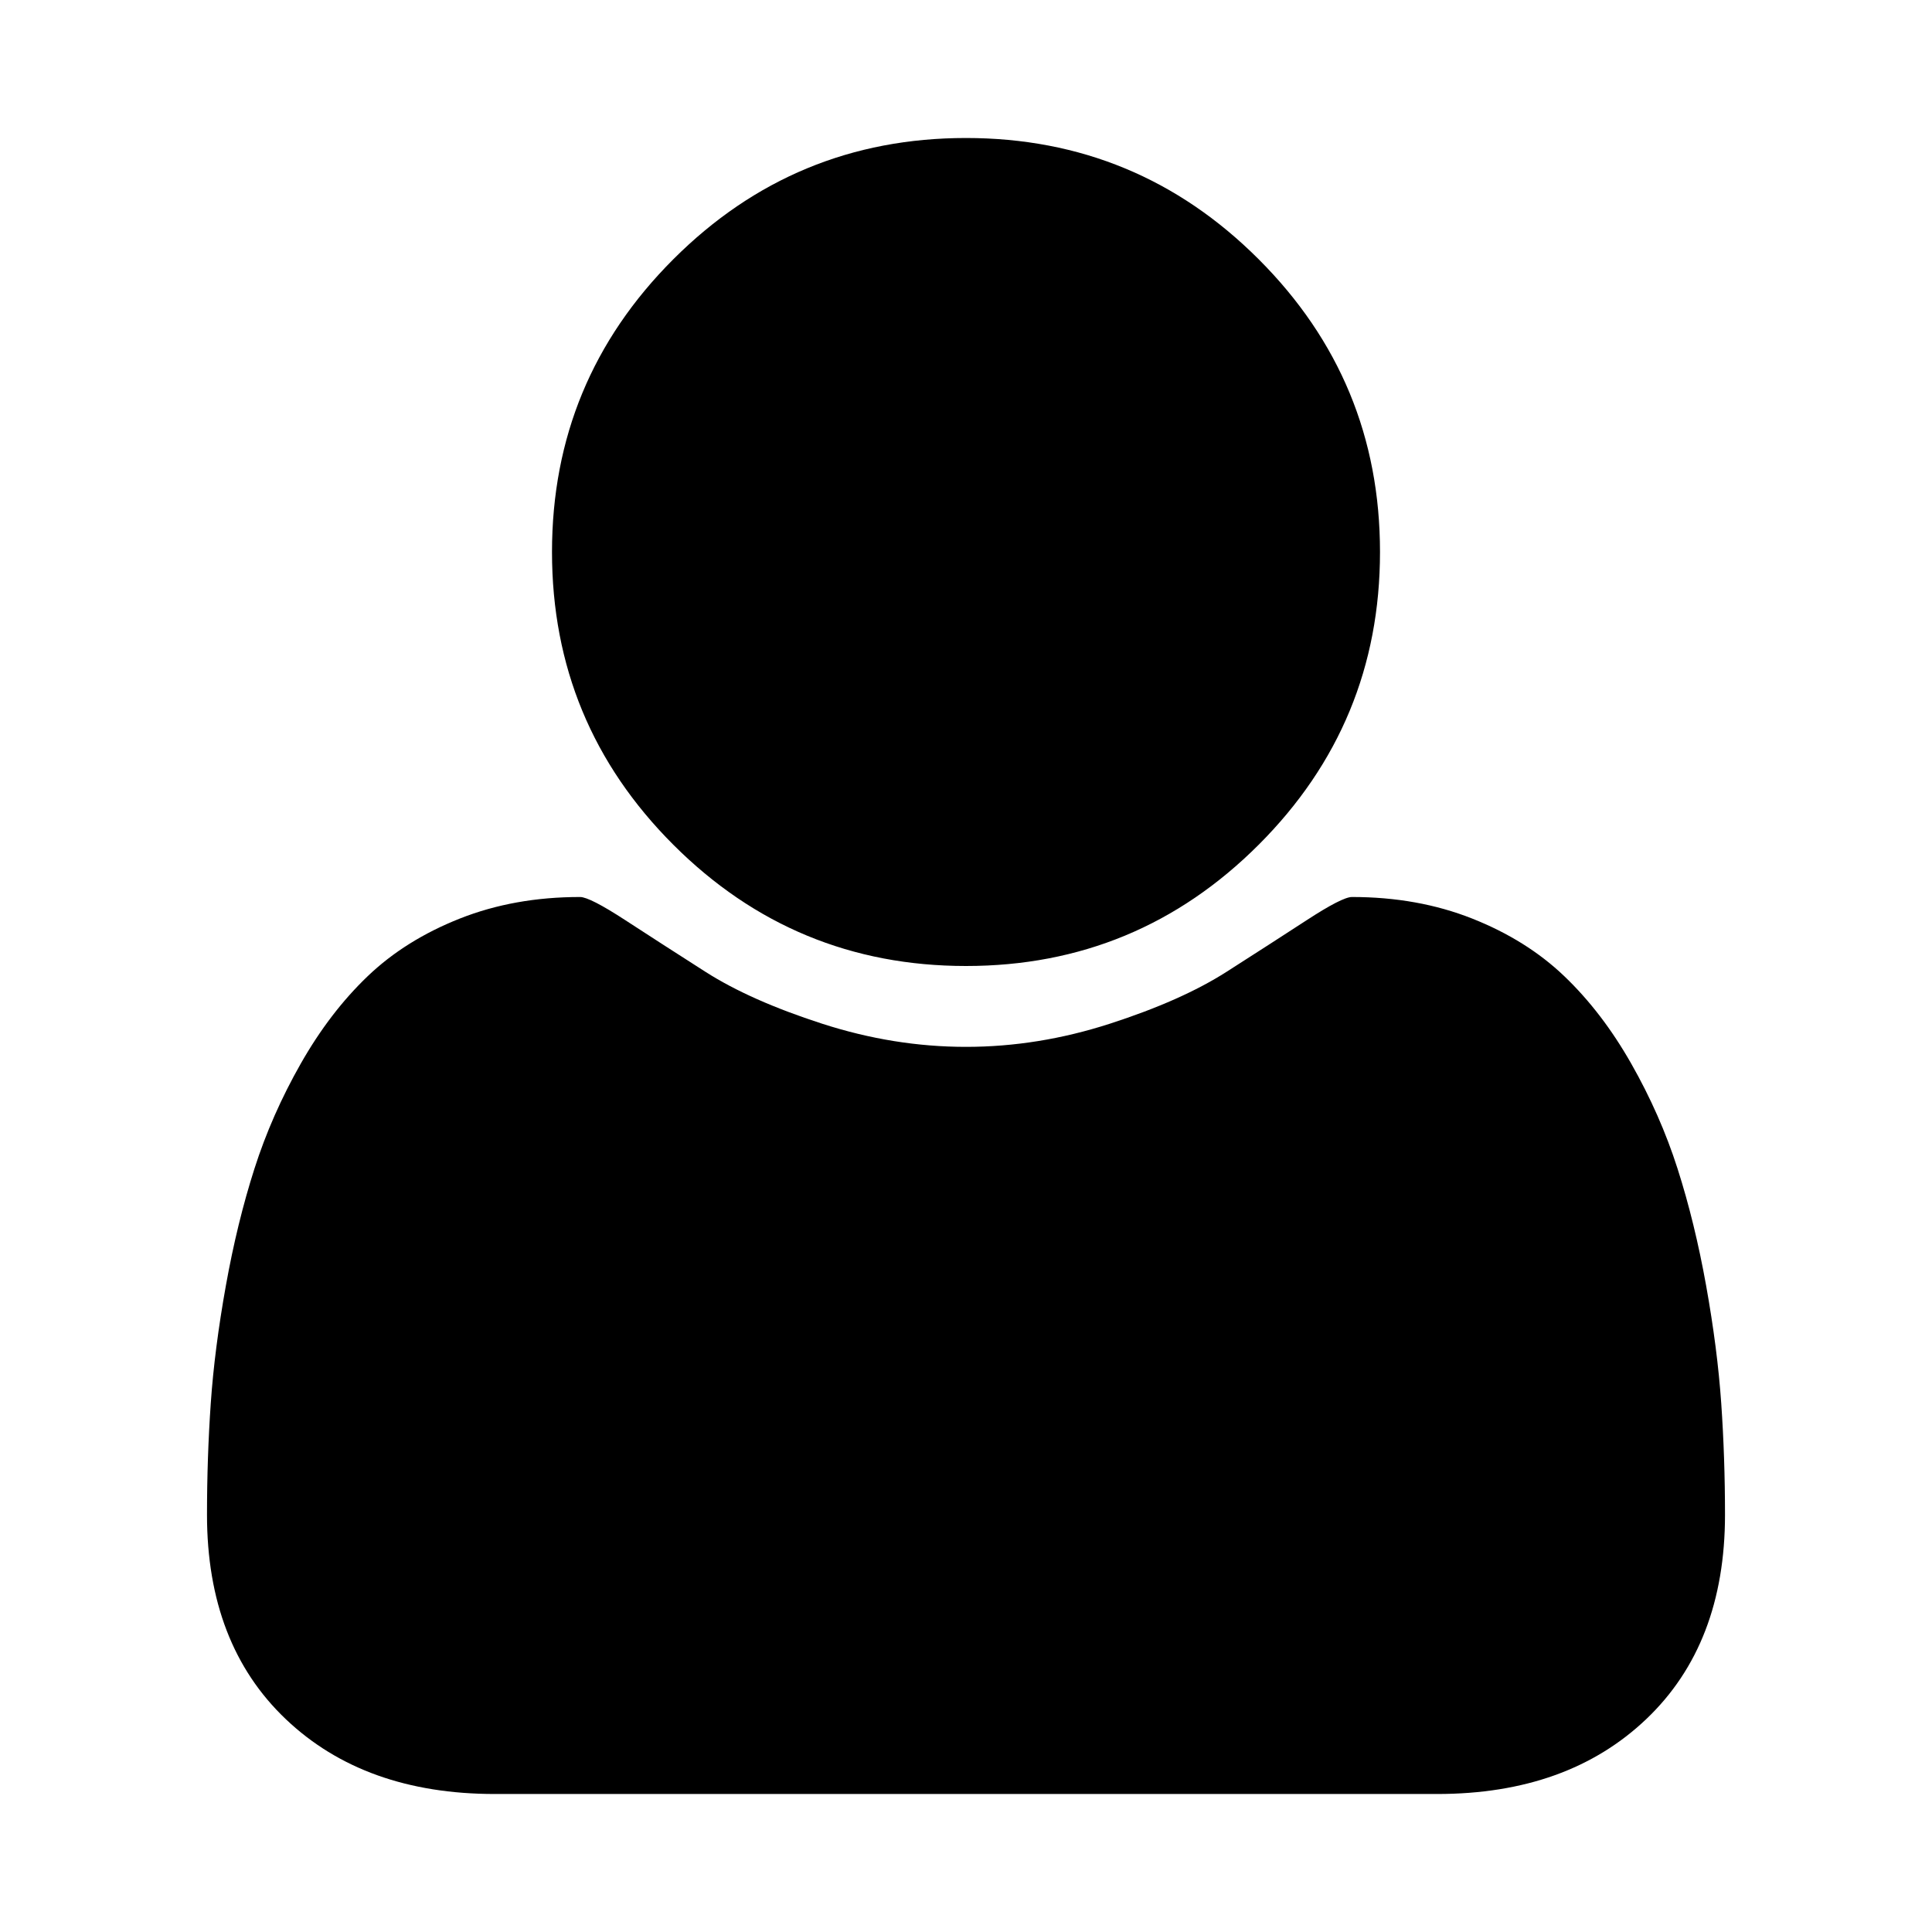
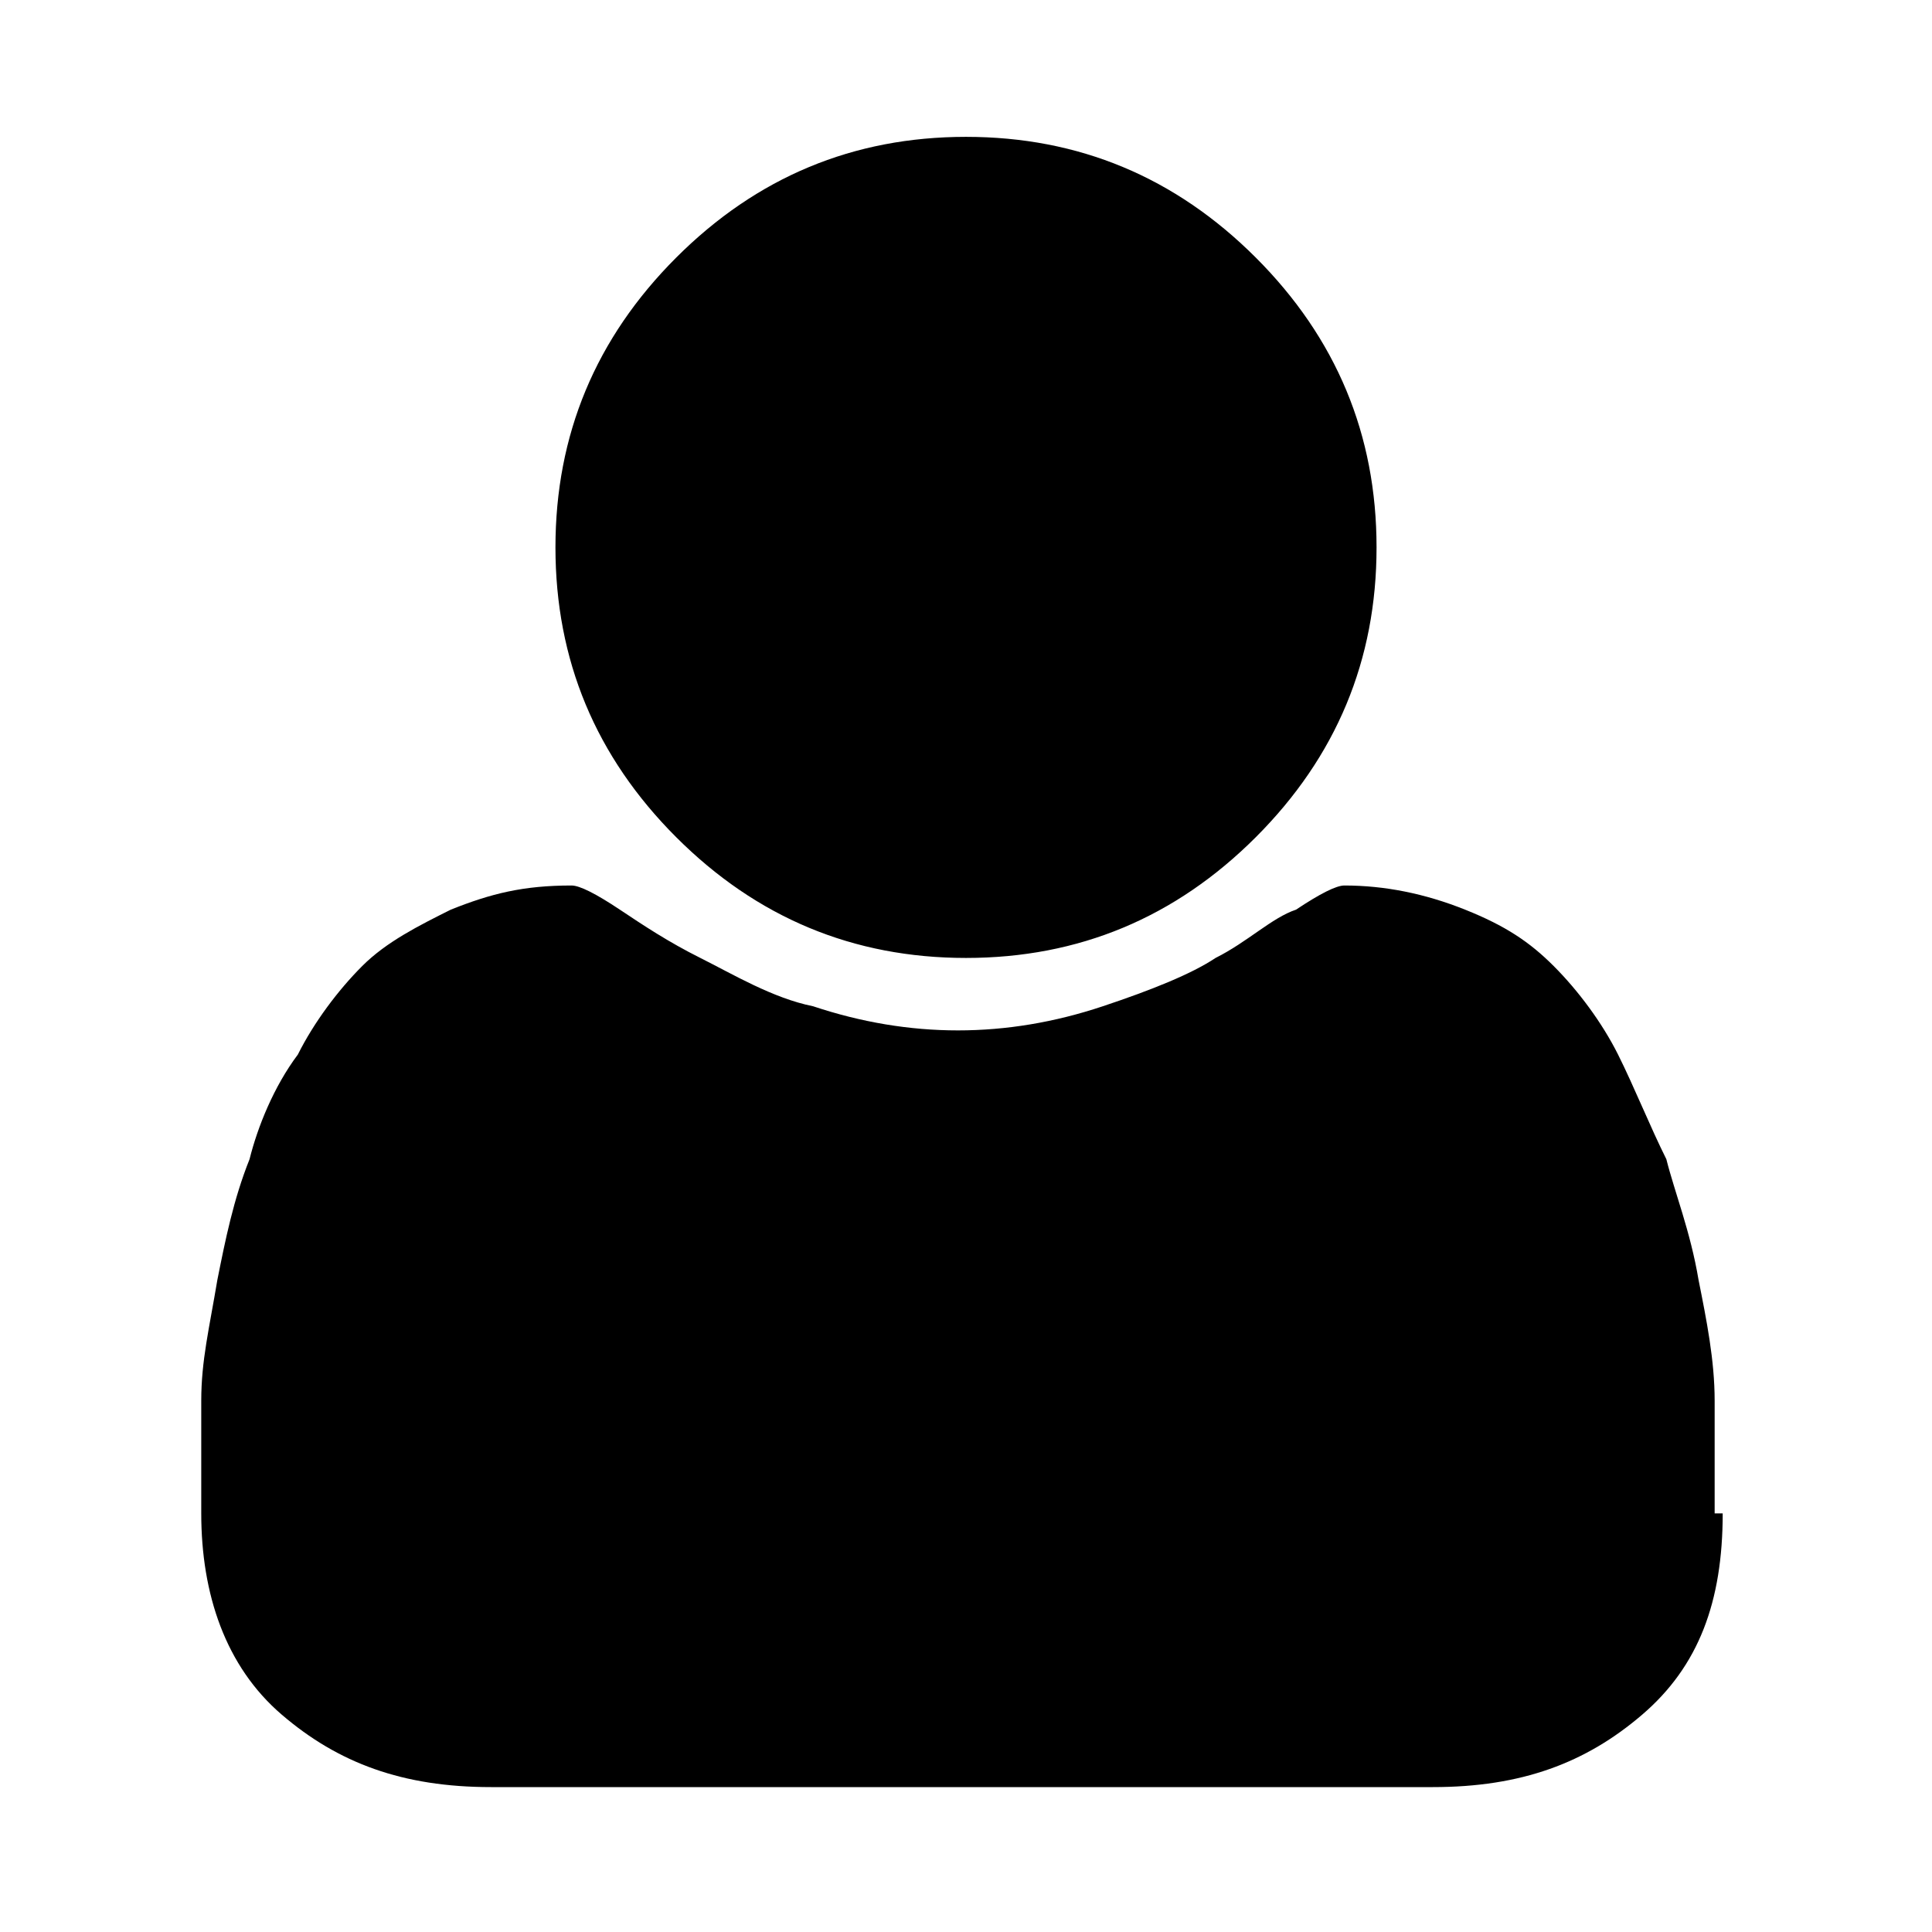
- <svg xmlns="http://www.w3.org/2000/svg" width="1792" height="1792" viewBox="0 0 1792 1792">
-   <path d="M1600 1405q0 120-73 189.5t-194 69.5h-874q-121 0-194-69.5t-73-189.5q0-53 3.5-103.5t14-109 26.5-108.5 43-97.5 62-81 85.5-53.5 111.5-20q9 0 42 21.5t74.5 48 108 48 133.5 21.5 133.5-21.5 108-48 74.5-48 42-21.5q61 0 111.5 20t85.5 53.5 62 81 43 97.5 26.5 108.5 14 109 3.5 103.5zm-320-893q0 159-112.5 271.5t-271.5 112.5-271.5-112.5-112.5-271.5 112.5-271.5 271.5-112.5 271.5 112.5 112.5 271.5z" />
+ <svg xmlns="http://www.w3.org/2000/svg" viewBox="0 0 24 24">
+   <path d="M21.4 18.8c0 1.1-0.3 1.9-1 2.5 -0.7 0.6-1.5 0.9-2.6 0.9l-11.7 0c-1.1 0-1.9-0.3-2.6-0.9 -0.7-0.6-1-1.5-1-2.5 0-0.5 0-0.9 0-1.4 0-0.5 0.1-0.9 0.2-1.5 0.1-0.5 0.2-1 0.4-1.5 0.1-0.4 0.3-0.9 0.6-1.3 0.2-0.4 0.5-0.8 0.8-1.1 0.3-0.3 0.7-0.5 1.1-0.7 0.5-0.2 0.9-0.3 1.5-0.3 0.1 0 0.3 0.1 0.6 0.3 0.3 0.2 0.6 0.4 1 0.6 0.4 0.2 0.9 0.5 1.4 0.6 0.6 0.2 1.2 0.3 1.8 0.3 0.6 0 1.2-0.1 1.8-0.3 0.6-0.2 1.1-0.4 1.4-0.6 0.4-0.2 0.7-0.5 1-0.6 0.3-0.2 0.5-0.3 0.6-0.3 0.5 0 1 0.1 1.5 0.3 0.5 0.2 0.8 0.4 1.1 0.7 0.3 0.3 0.6 0.7 0.8 1.1 0.2 0.4 0.4 0.9 0.6 1.3 0.1 0.4 0.3 0.9 0.4 1.5 0.1 0.5 0.2 1 0.2 1.5 0 0.5 0 0.9 0 1.4Zm-4.3-12c0 1.4-0.5 2.6-1.5 3.6 -1 1-2.2 1.5-3.6 1.5 -1.4 0-2.6-0.5-3.6-1.5 -1-1-1.5-2.2-1.5-3.6 0-1.4 0.5-2.6 1.5-3.6 1-1 2.2-1.5 3.6-1.5 1.4 0 2.6 0.5 3.6 1.5 1 1 1.5 2.2 1.5 3.6Z" />
</svg>
